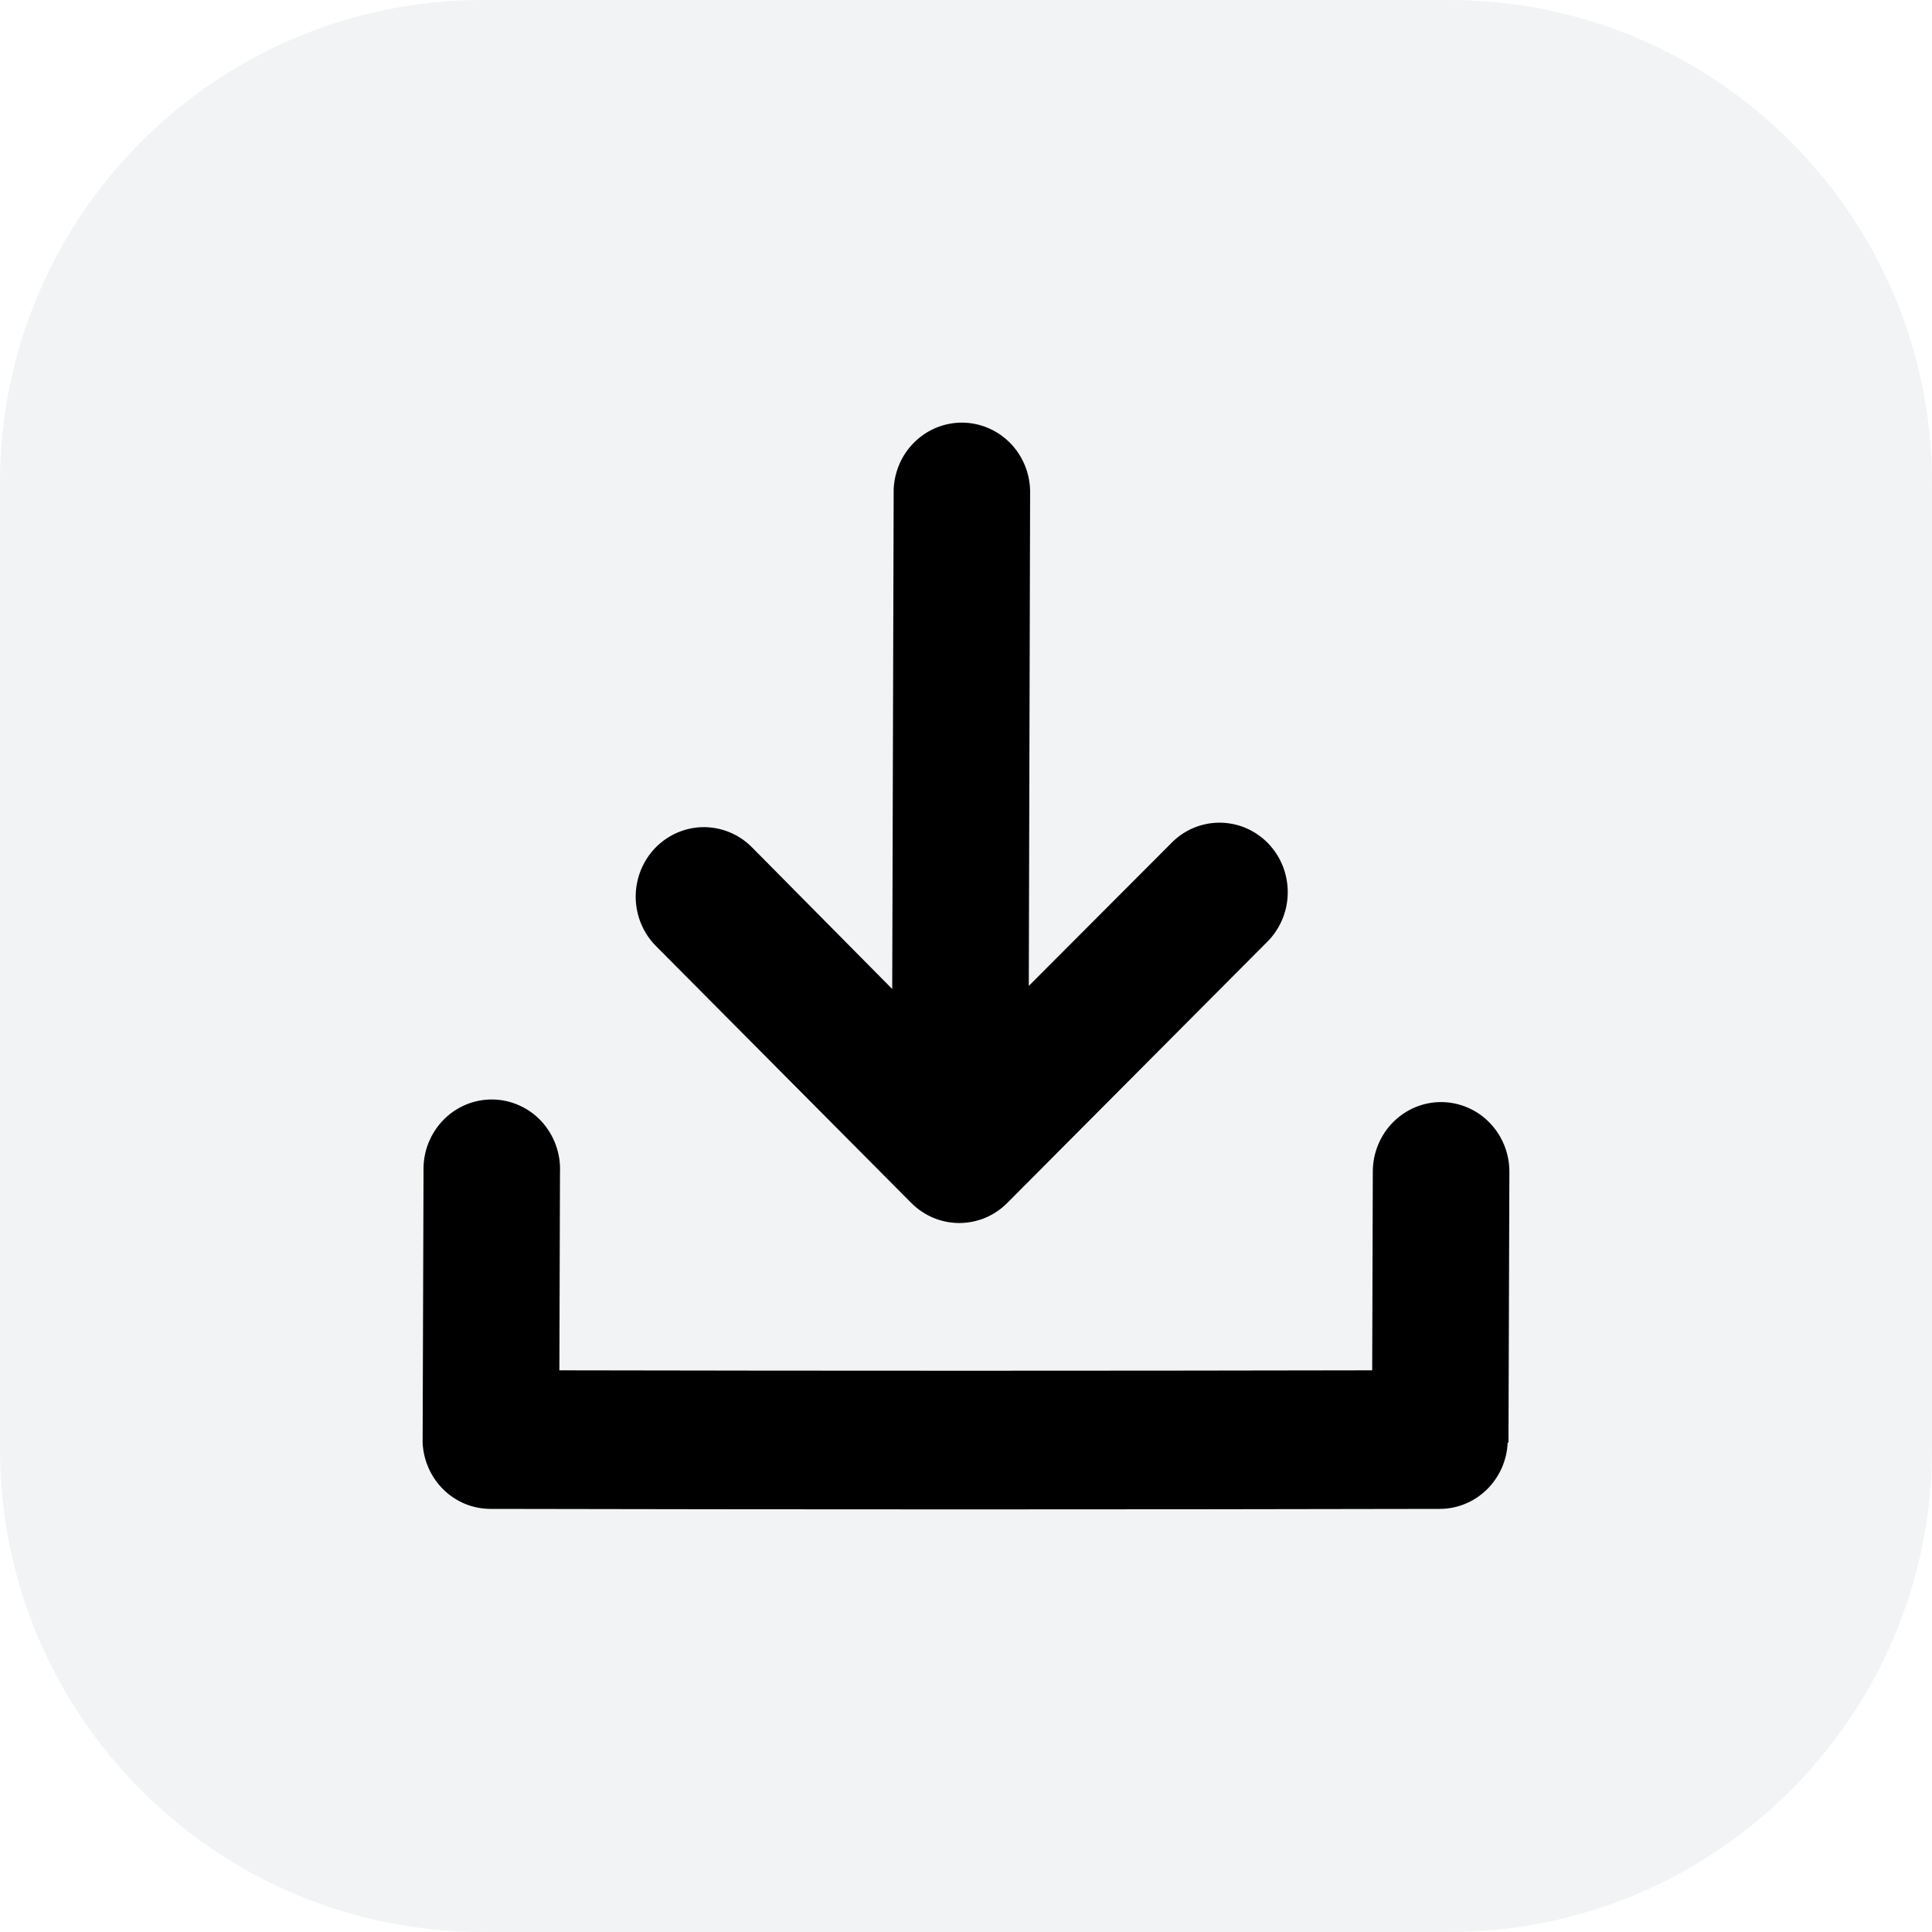
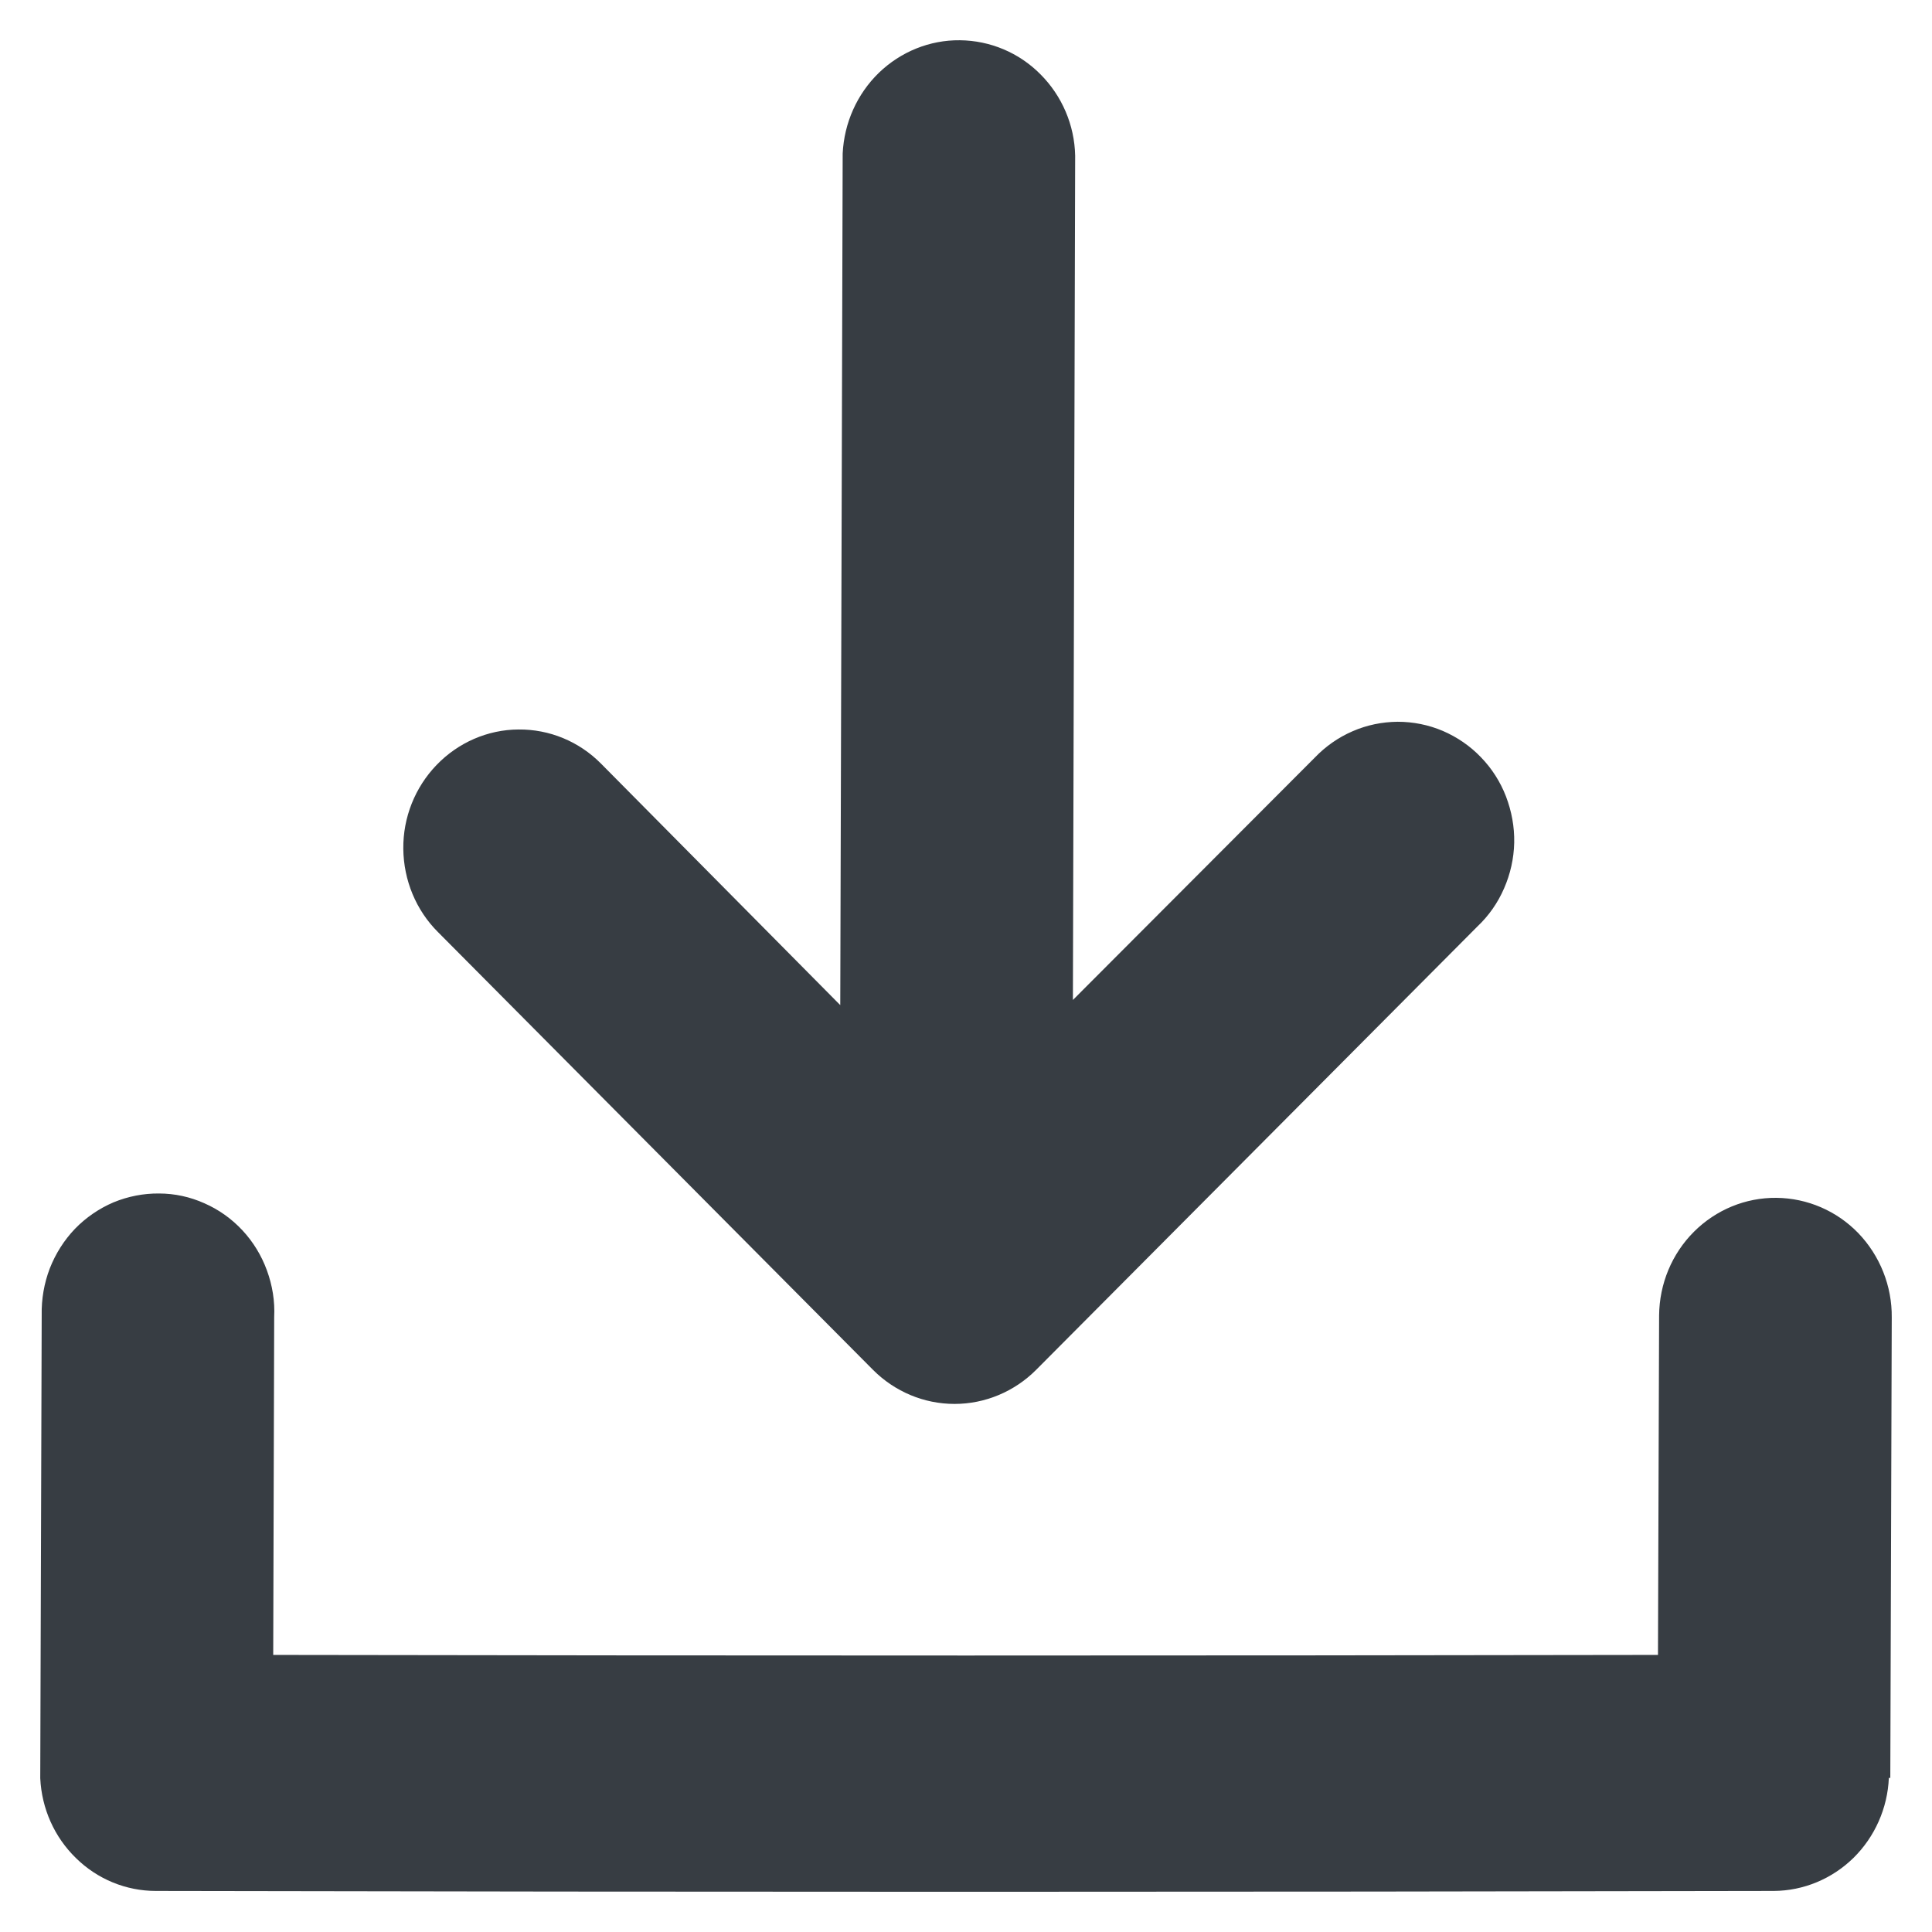
- <svg xmlns="http://www.w3.org/2000/svg" width="32" height="32" viewBox="0 0 32 32" fill="none">
-   <rect width="32" height="32" rx="8" fill="#F1F3F4" />
-   <path d="M19.39 13.975C19.494 13.865 19.62 13.777 19.759 13.717C19.897 13.658 20.046 13.626 20.197 13.626C20.347 13.626 20.497 13.656 20.636 13.715C20.774 13.774 20.9 13.861 21.006 13.97C21.111 14.08 21.194 14.21 21.25 14.352C21.305 14.495 21.332 14.648 21.329 14.801C21.326 14.954 21.293 15.106 21.231 15.246C21.17 15.386 21.082 15.512 20.972 15.617L16.681 19.927C16.47 20.139 16.185 20.257 15.889 20.257C15.592 20.257 15.308 20.139 15.096 19.927L10.867 15.672C10.653 15.458 10.532 15.166 10.529 14.861C10.527 14.556 10.643 14.262 10.853 14.044C11.063 13.827 11.35 13.703 11.649 13.7C11.949 13.698 12.237 13.816 12.451 14.03L14.778 16.381L14.802 8.102C14.815 7.804 14.94 7.522 15.153 7.317C15.365 7.111 15.648 6.998 15.941 7C16.234 7.003 16.515 7.121 16.724 7.33C16.933 7.539 17.054 7.823 17.062 8.122L17.04 16.33L19.39 13.975ZM7 23.897L7.015 19.393C7.011 19.238 7.037 19.084 7.093 18.94C7.149 18.797 7.232 18.666 7.339 18.555C7.445 18.445 7.572 18.358 7.713 18.298C7.853 18.239 8.004 18.209 8.155 18.211C8.307 18.212 8.457 18.245 8.596 18.307C8.736 18.368 8.861 18.458 8.966 18.57C9.07 18.683 9.151 18.815 9.204 18.96C9.258 19.105 9.282 19.259 9.275 19.414L9.265 22.697C13.757 22.706 18.245 22.706 22.728 22.697L22.738 19.396C22.741 19.09 22.863 18.798 23.077 18.584C23.291 18.37 23.579 18.251 23.879 18.254C24.179 18.257 24.466 18.381 24.676 18.599C24.886 18.817 25.003 19.111 25 19.417L24.985 23.894H24.972C24.959 24.188 24.836 24.466 24.627 24.671C24.419 24.875 24.142 24.99 23.853 24.992C18.606 25.003 13.363 25.003 8.124 24.992C7.834 24.992 7.556 24.878 7.347 24.674C7.138 24.47 7.014 24.192 7 23.897Z" fill="black" />
+ <svg xmlns="http://www.w3.org/2000/svg" width="12" height="12" viewBox="0 0 12 12" fill="none">
+   <path d="M8.166 4.706C8.233 4.636 8.313 4.58 8.401 4.542C8.49 4.503 8.585 4.484 8.681 4.483C8.777 4.483 8.873 4.502 8.962 4.54C9.05 4.578 9.131 4.633 9.198 4.703C9.266 4.773 9.319 4.856 9.354 4.947C9.389 5.039 9.407 5.136 9.405 5.234C9.403 5.332 9.381 5.429 9.342 5.518C9.303 5.608 9.247 5.688 9.176 5.755L6.435 8.509C6.3 8.644 6.118 8.72 5.929 8.72C5.739 8.72 5.558 8.644 5.423 8.509L2.721 5.79C2.584 5.654 2.507 5.467 2.505 5.272C2.503 5.077 2.578 4.89 2.712 4.751C2.846 4.612 3.029 4.532 3.22 4.531C3.412 4.529 3.596 4.605 3.732 4.742L5.219 6.243L5.234 0.954C5.243 0.764 5.323 0.584 5.459 0.452C5.595 0.321 5.775 0.248 5.962 0.25C6.15 0.252 6.329 0.327 6.462 0.461C6.596 0.595 6.674 0.776 6.678 0.967L6.664 6.211L8.166 4.706ZM0.25 11.045L0.259 8.168C0.257 8.069 0.274 7.971 0.309 7.879C0.345 7.787 0.398 7.703 0.466 7.632C0.534 7.562 0.616 7.506 0.705 7.468C0.795 7.431 0.891 7.412 0.988 7.413C1.085 7.413 1.181 7.434 1.27 7.474C1.359 7.513 1.439 7.57 1.506 7.642C1.573 7.714 1.624 7.798 1.658 7.891C1.692 7.984 1.708 8.082 1.703 8.181L1.697 10.279C4.567 10.284 7.434 10.284 10.298 10.279L10.305 8.17C10.307 7.974 10.384 7.788 10.521 7.651C10.658 7.514 10.842 7.438 11.034 7.44C11.226 7.442 11.409 7.521 11.543 7.66C11.677 7.8 11.752 7.988 11.75 8.183L11.741 11.043H11.732C11.724 11.231 11.645 11.409 11.512 11.54C11.379 11.67 11.202 11.744 11.017 11.745C7.665 11.752 4.315 11.752 0.968 11.745C0.783 11.745 0.605 11.672 0.472 11.541C0.338 11.411 0.259 11.234 0.25 11.045Z" fill="#373D43" />
</svg>
